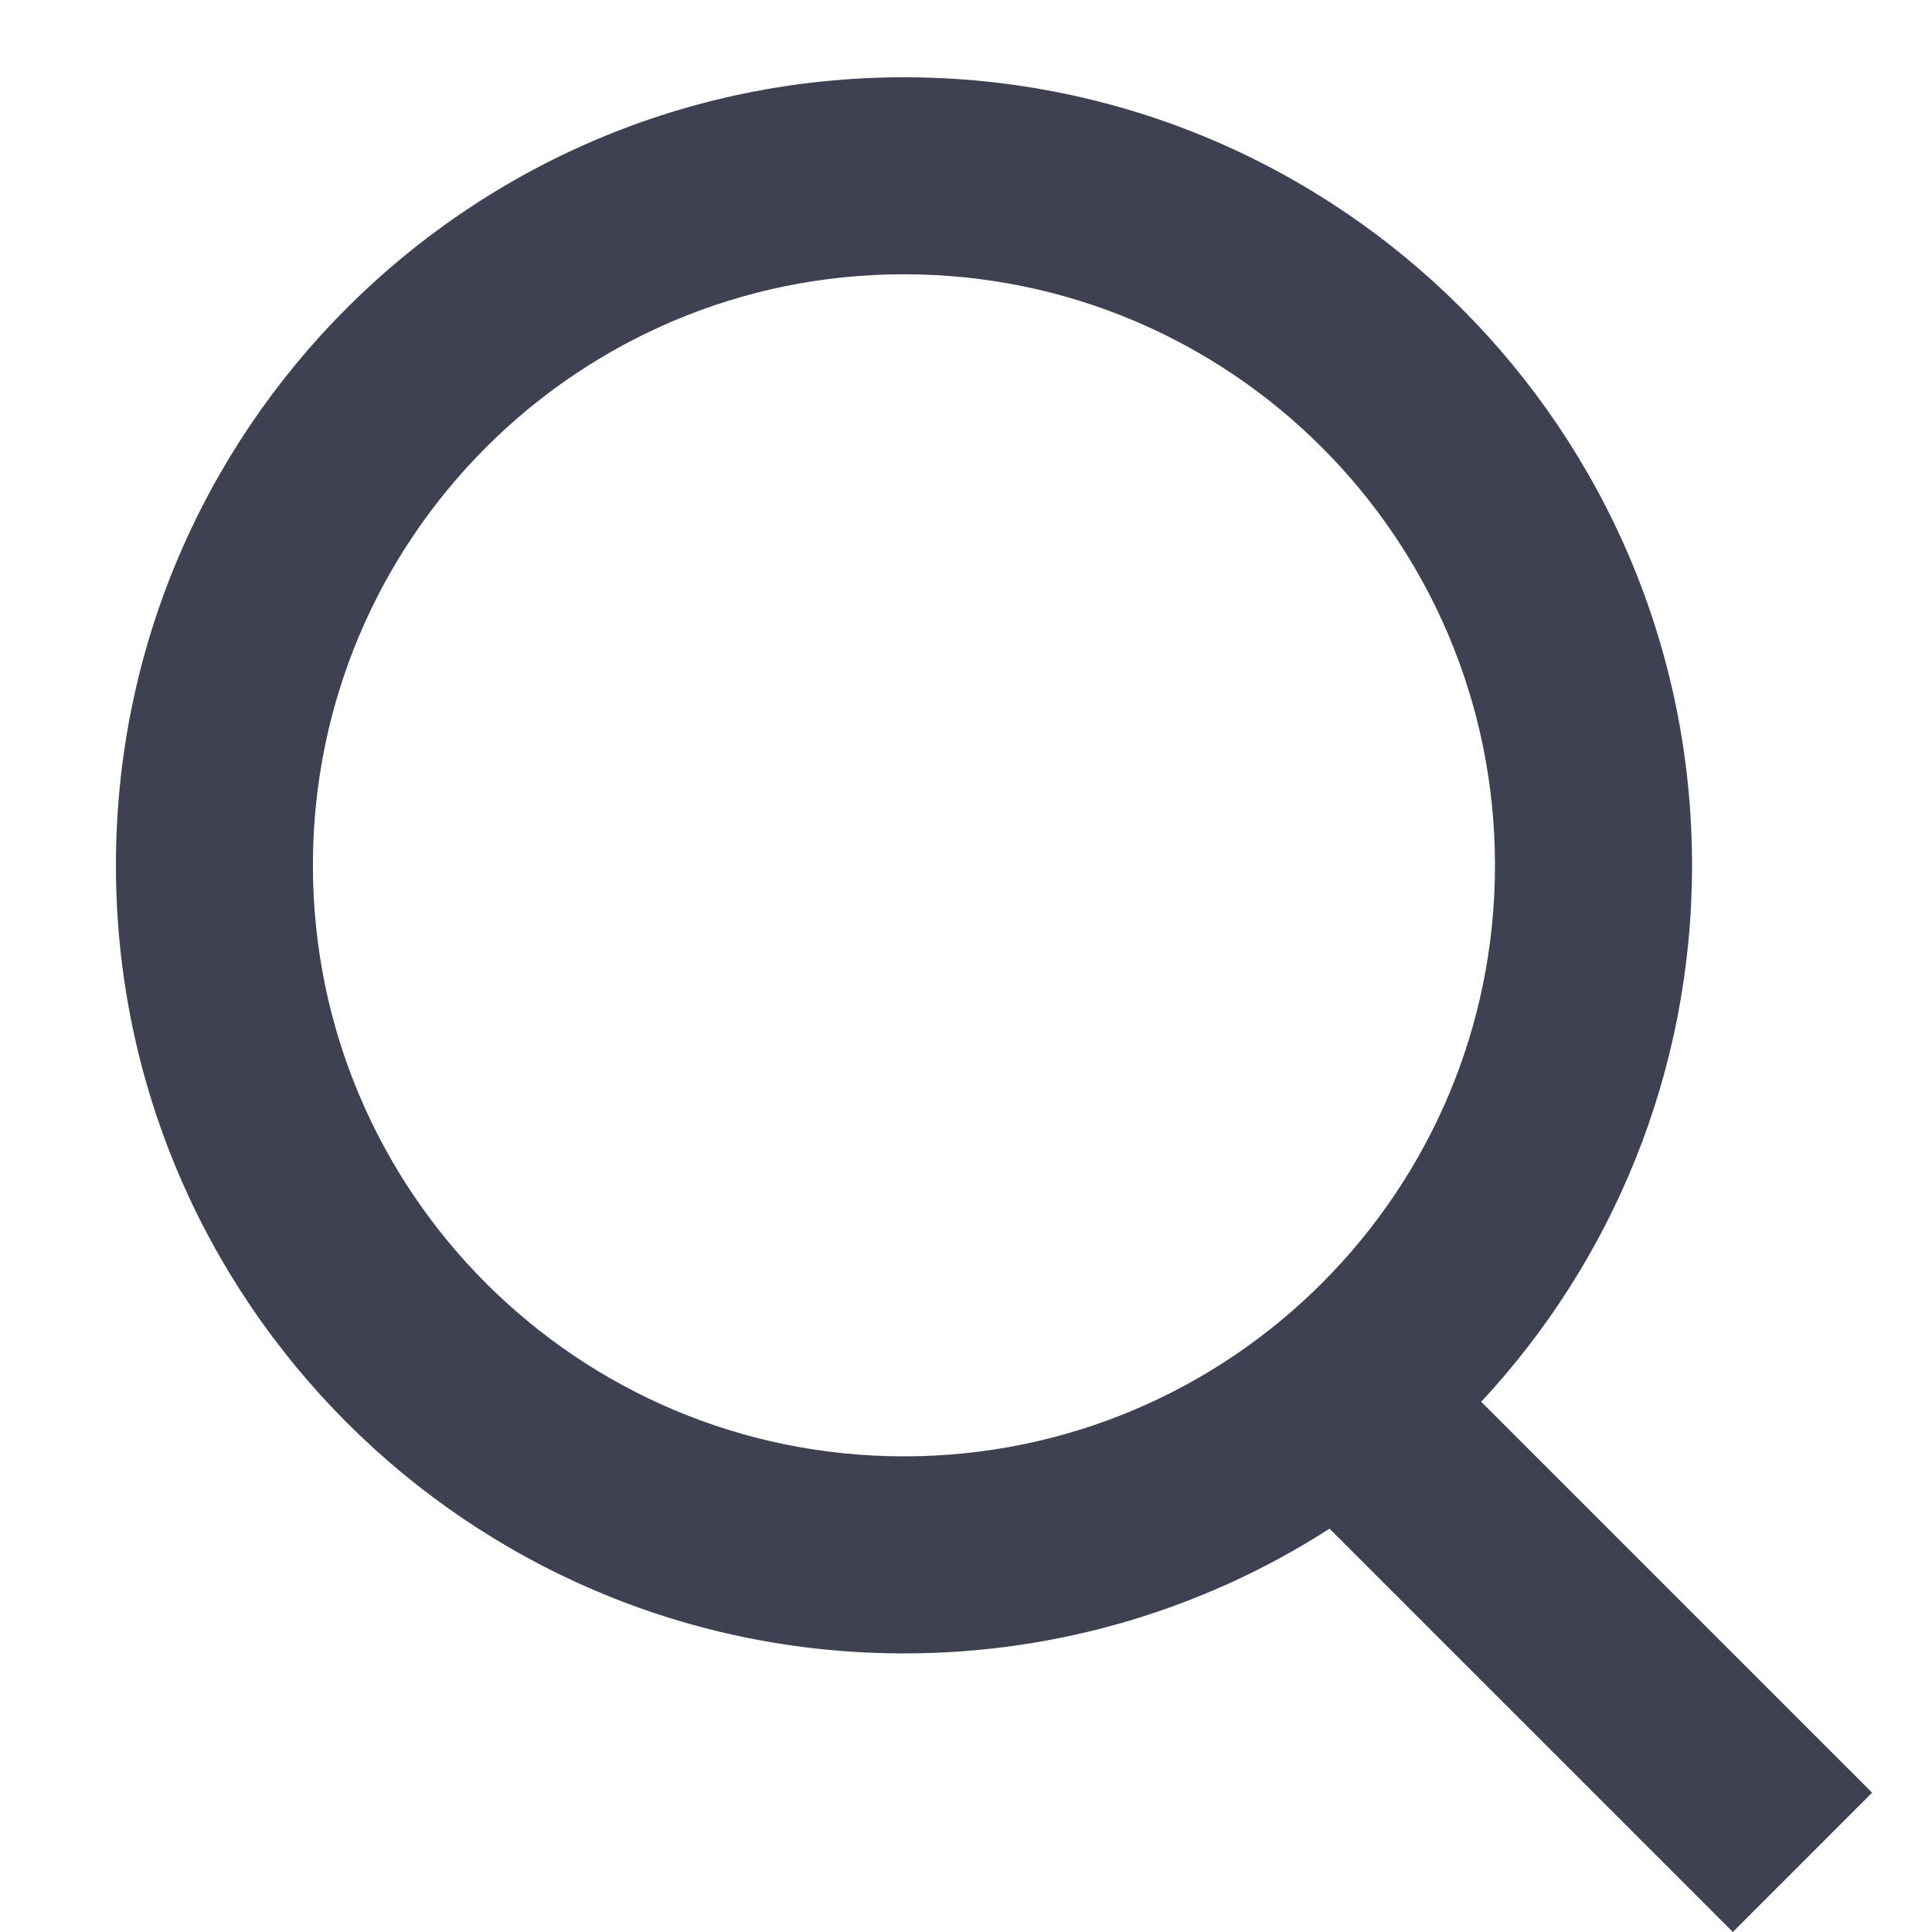
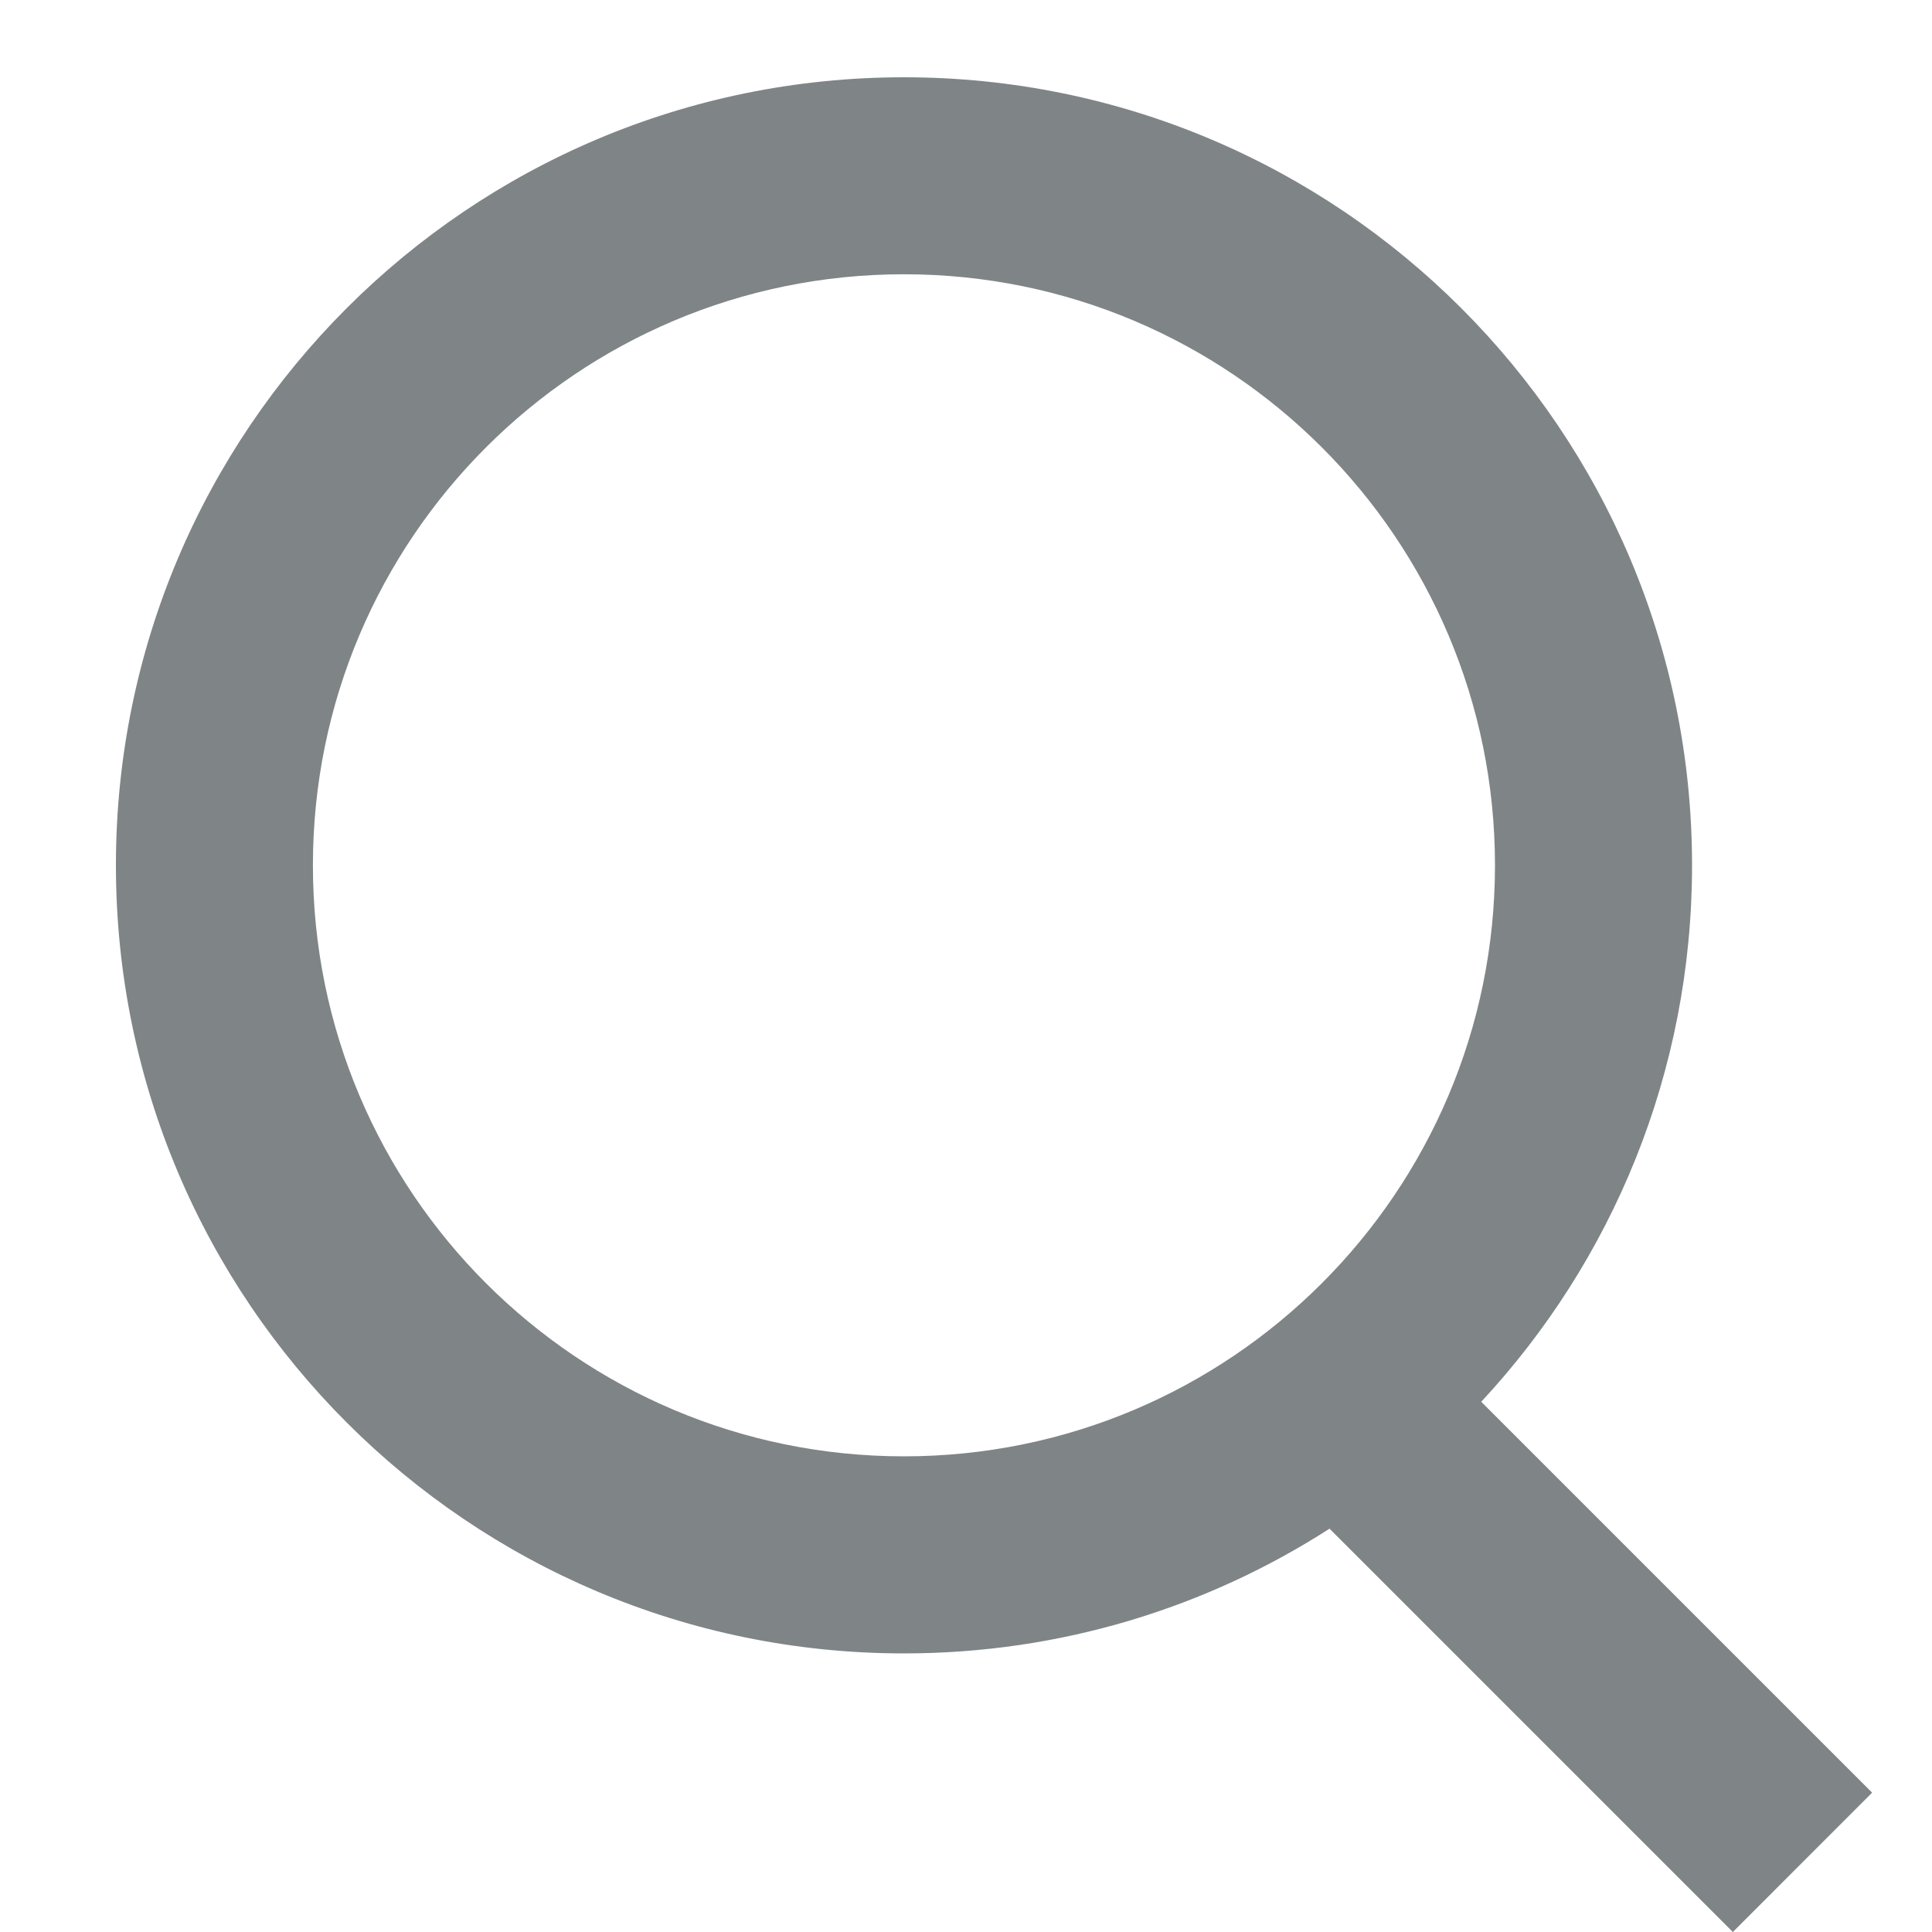
- <svg xmlns="http://www.w3.org/2000/svg" class="_1GTCc" viewBox="5 -1 12 25" height="17" width="17" fill="#686b78">
-   <path d="M17.667,17.139 L22.725,22.197 L20.923,24 L15.704,18.781 C14.116,19.802 12.226,20.395 10.197,20.395 C4.566,20.395 0,15.829 0,10.197 C0,4.566 4.566,0 10.197,0 C15.829,0 20.395,4.566 20.395,10.197 C20.395,12.879 19.36,15.319 17.667,17.139 Z M10.197,17.845 C14.421,17.845 17.845,14.421 17.845,10.197 C17.845,5.973 14.421,2.549 10.197,2.549 C5.973,2.549 2.549,5.973 2.549,10.197 C2.549,14.421 5.973,17.845 10.197,17.845 Z" stroke="#3D4152" fill="#3D4152" stroke-width="0px" />
+ <svg xmlns="http://www.w3.org/2000/svg" class="_1GTCc" viewBox="5 -1 12 25" height="17" width="17" fill="#7F8487">
+   <path d="M17.667,17.139 L22.725,22.197 L20.923,24 L15.704,18.781 C14.116,19.802 12.226,20.395 10.197,20.395 C4.566,20.395 0,15.829 0,10.197 C0,4.566 4.566,0 10.197,0 C15.829,0 20.395,4.566 20.395,10.197 C20.395,12.879 19.36,15.319 17.667,17.139 Z M10.197,17.845 C14.421,17.845 17.845,14.421 17.845,10.197 C17.845,5.973 14.421,2.549 10.197,2.549 C5.973,2.549 2.549,5.973 2.549,10.197 C2.549,14.421 5.973,17.845 10.197,17.845 Z" stroke="#3D4152" fill="#7F8487" stroke-width="0px" />
</svg>
